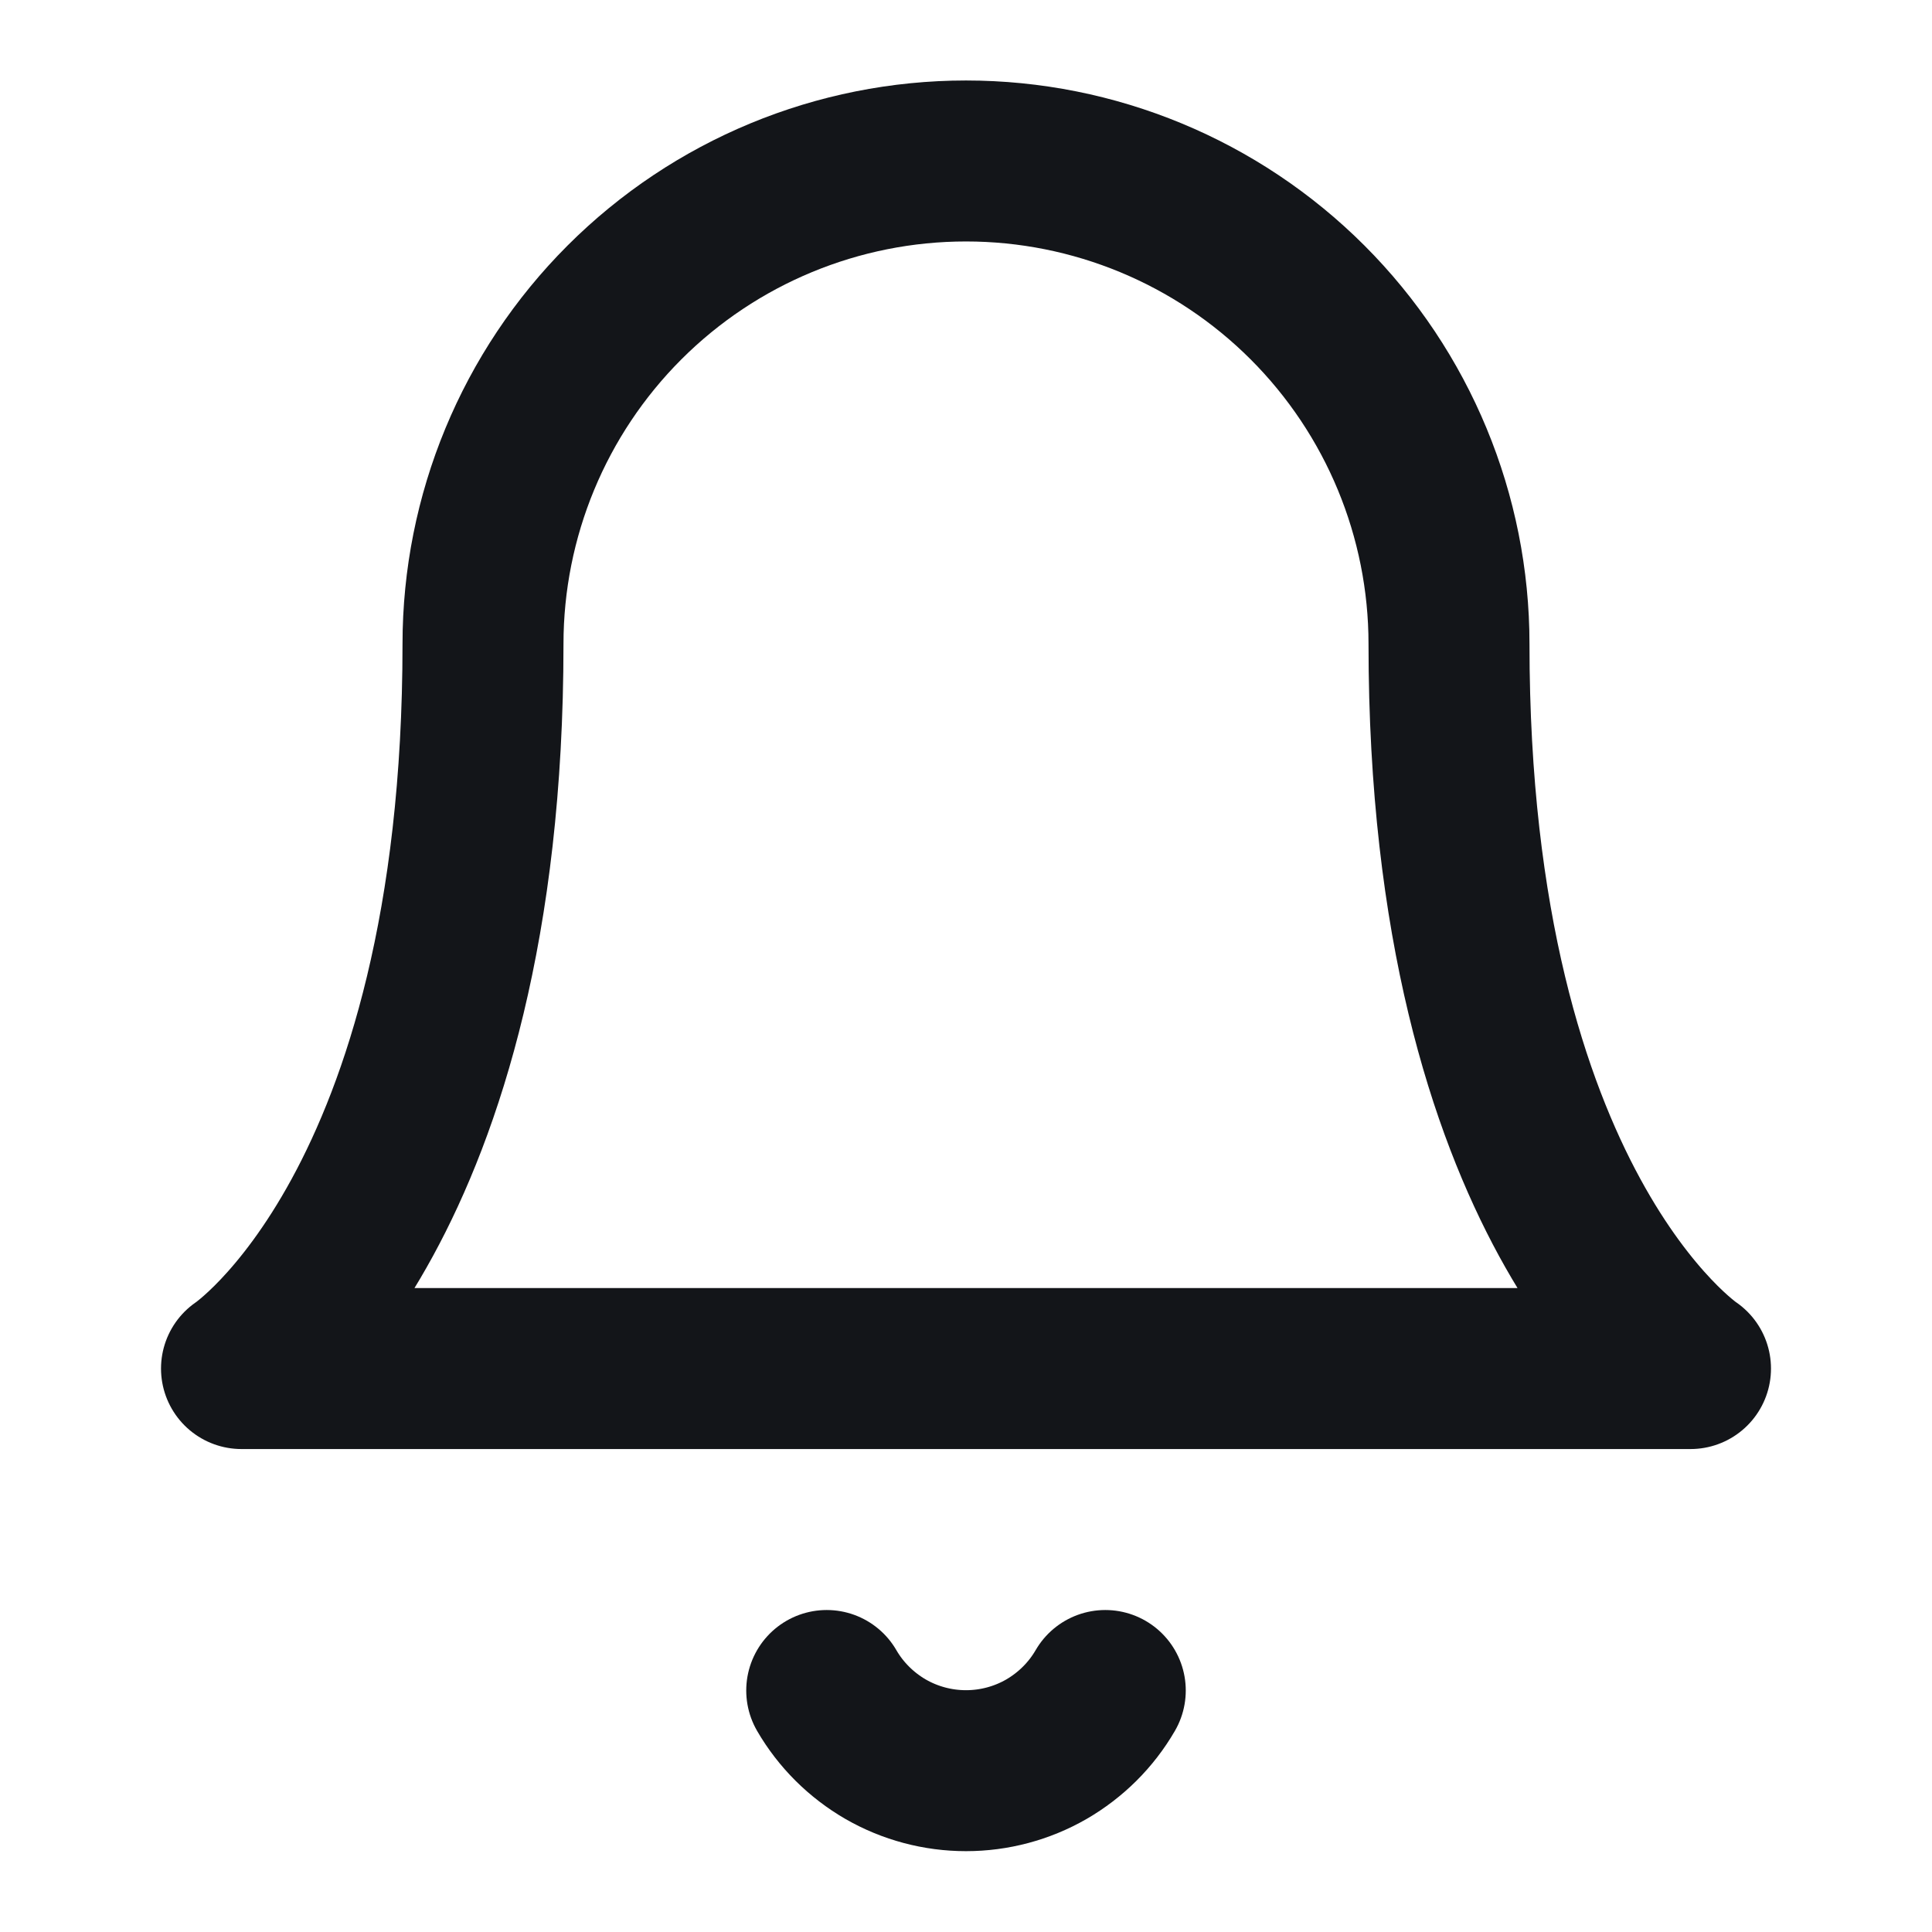
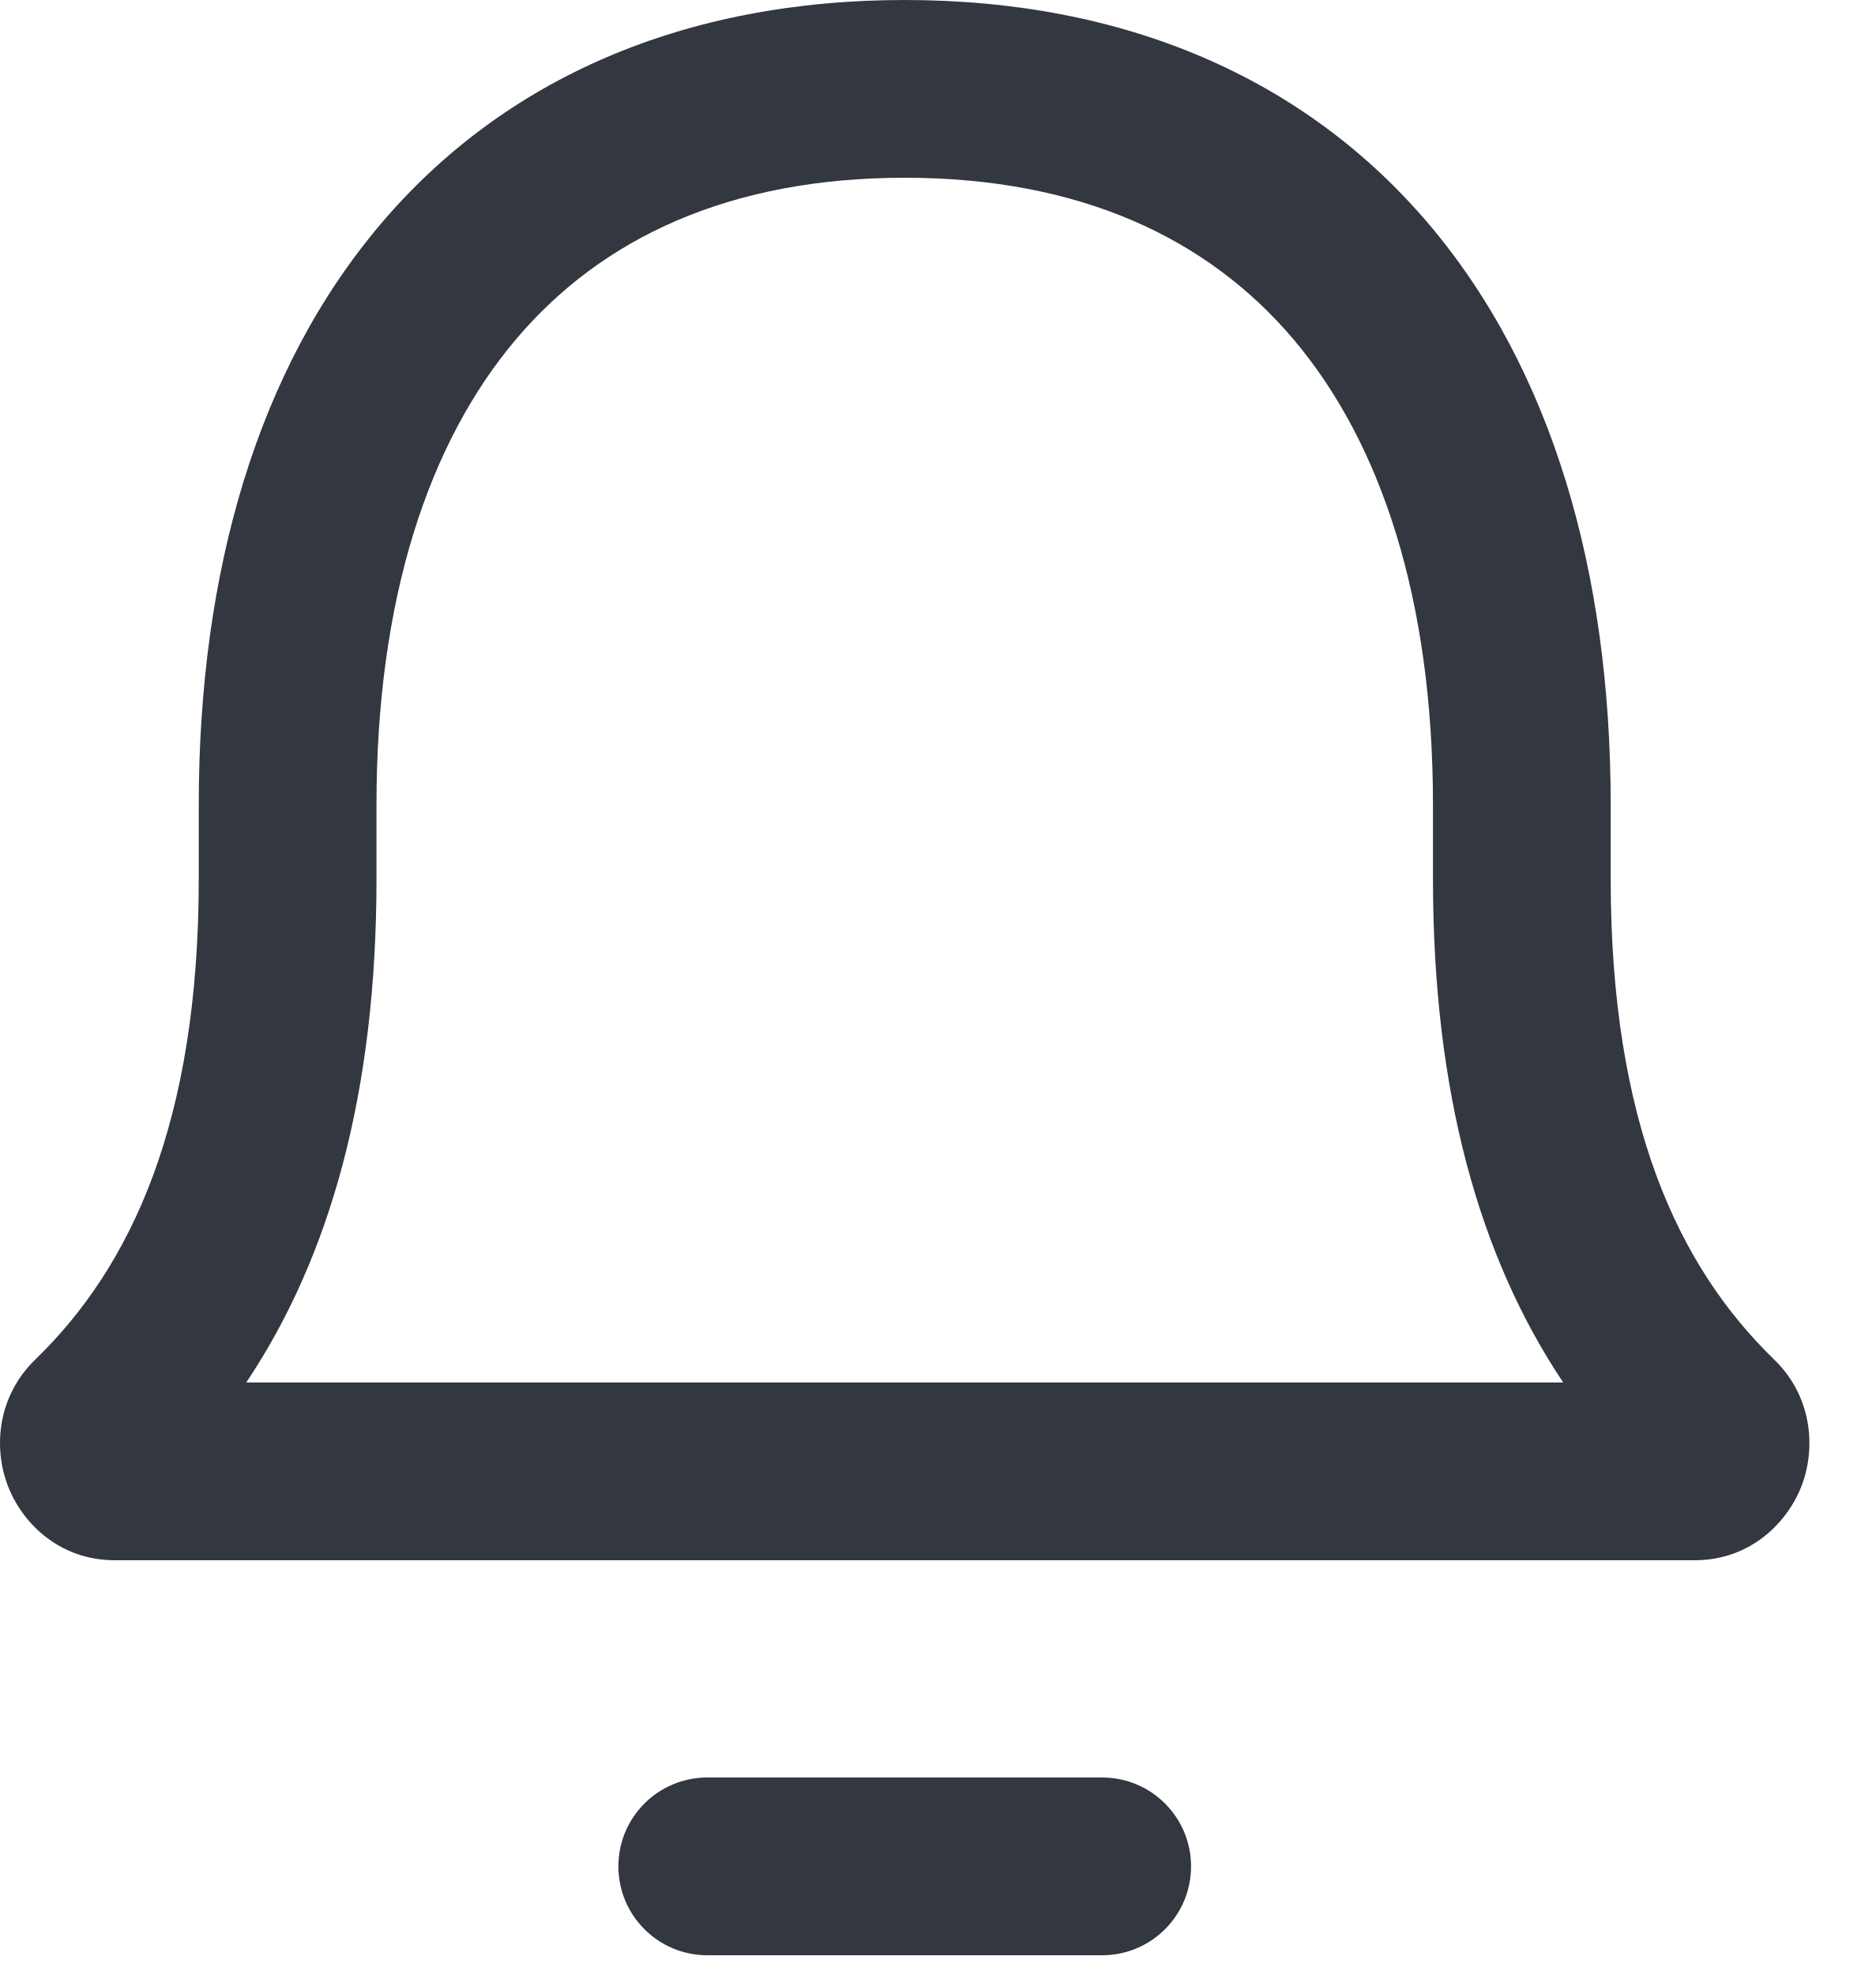
- <svg xmlns="http://www.w3.org/2000/svg" width="22" height="22" viewBox="0 0 22 22" fill="none">
-   <path d="M16.5 7.333C16.5 5.875 15.921 4.476 14.889 3.444C13.858 2.413 12.459 1.833 11 1.833C9.541 1.833 8.142 2.413 7.111 3.444C6.079 4.476 5.5 5.875 5.5 7.333C5.5 13.75 2.75 15.584 2.75 15.584H19.25C19.25 15.584 16.5 13.75 16.5 7.333Z" stroke="#131519" stroke-width="1.833" stroke-linecap="round" stroke-linejoin="round" />
-   <path d="M12.586 19.25C12.425 19.528 12.193 19.758 11.915 19.919C11.637 20.079 11.321 20.163 11 20.163C10.679 20.163 10.363 20.079 10.085 19.919C9.807 19.758 9.575 19.528 9.414 19.25" stroke="#131519" stroke-width="1.833" stroke-linecap="round" stroke-linejoin="round" />
+ <svg xmlns="http://www.w3.org/2000/svg" width="19" height="20" viewBox="0 0 19 20" fill="none">
+   <path fill-rule="evenodd" clip-rule="evenodd" d="M9.163 0C6.938 0 5.108 0.788 3.851 2.274C2.611 3.74 2.013 5.783 2.013 8.15L2.013 8.9C2.013 11.365 1.33 12.825 0.357 13.768C-0.025 14.138 -0.065 14.65 0.072 15.026C0.21 15.409 0.591 15.8 1.162 15.8H17.163C17.735 15.8 18.115 15.409 18.254 15.026C18.39 14.65 18.351 14.138 17.969 13.768C16.996 12.825 16.313 11.365 16.313 8.9L16.313 8.15C16.313 5.783 15.715 3.74 14.475 2.274C13.217 0.788 11.388 0 9.163 0ZM3.813 8.15C3.813 6.065 4.34 4.483 5.225 3.437C6.092 2.411 7.388 1.8 9.163 1.8C10.938 1.8 12.233 2.411 13.101 3.437C13.986 4.483 14.513 6.065 14.513 8.15L14.513 8.9C14.513 11.063 14.981 12.727 15.832 14H2.494C3.345 12.727 3.813 11.063 3.813 8.9L3.813 8.15Z" fill="#333740" />
+   <path d="M7.163 18C6.666 18 6.263 18.403 6.263 18.9C6.263 19.397 6.666 19.8 7.163 19.8H11.163C11.66 19.8 12.063 19.397 12.063 18.9C12.063 18.403 11.66 18 11.163 18H7.163Z" fill="#333740" />
</svg>
